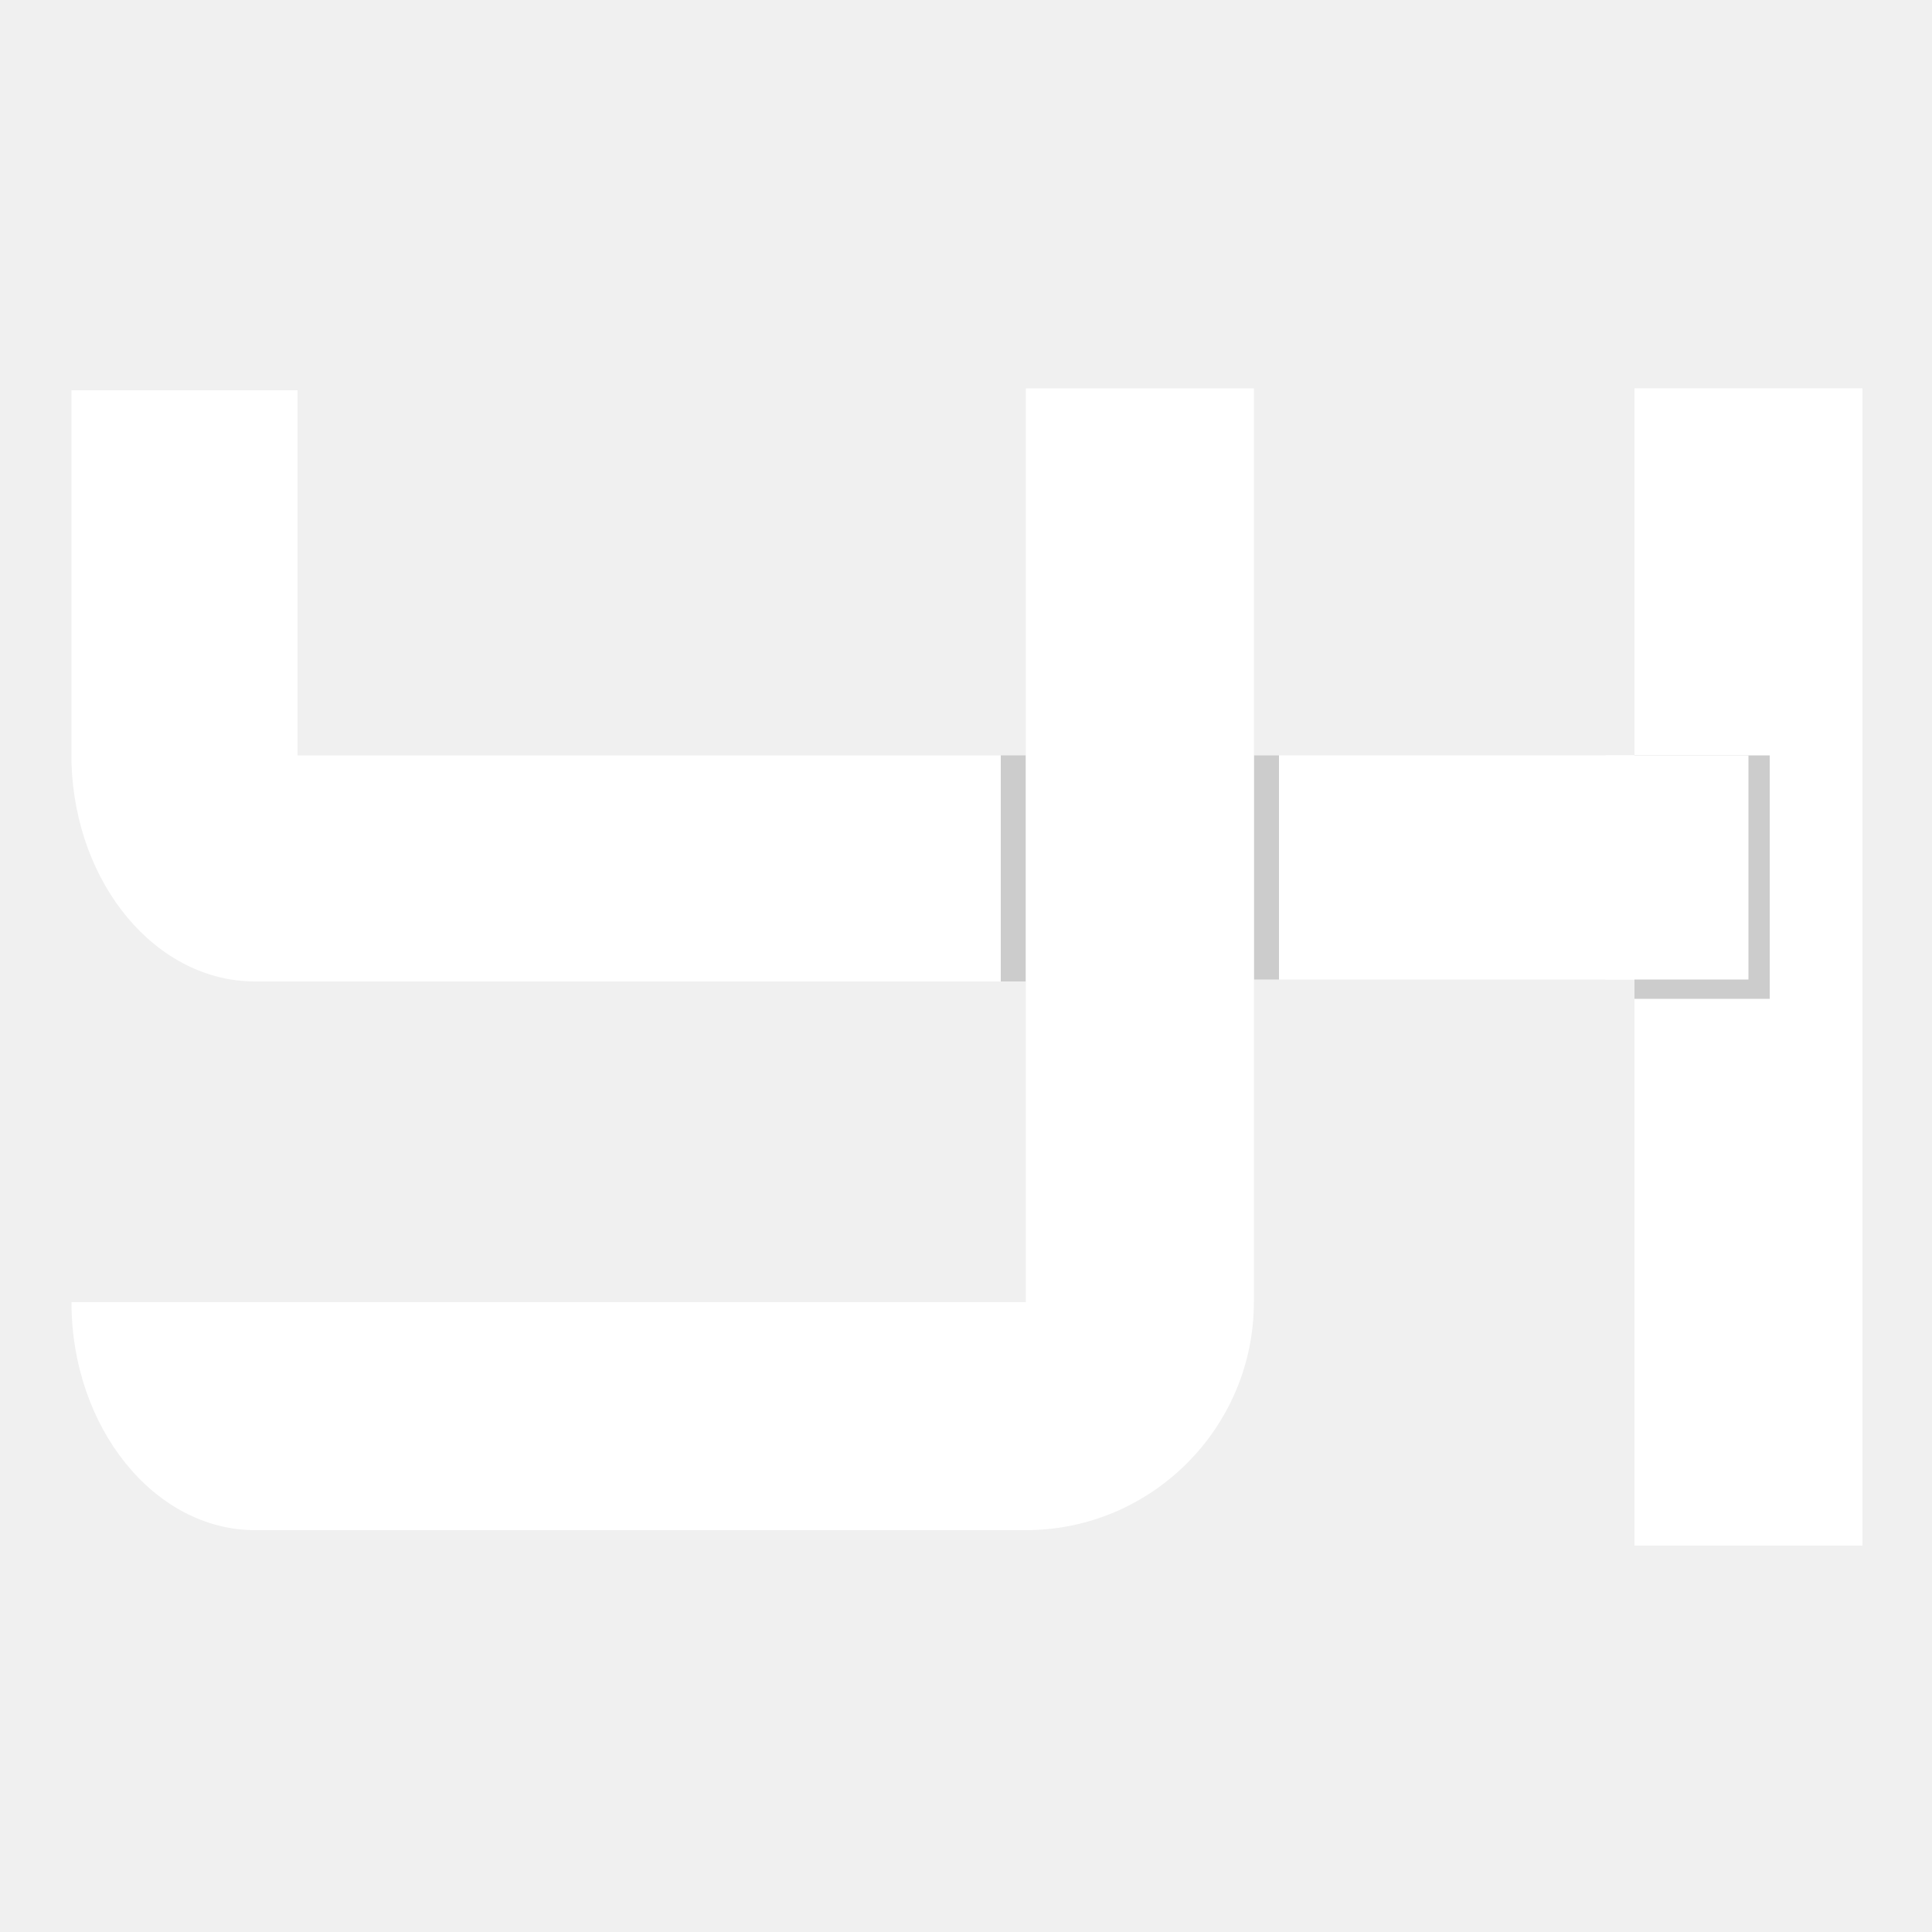
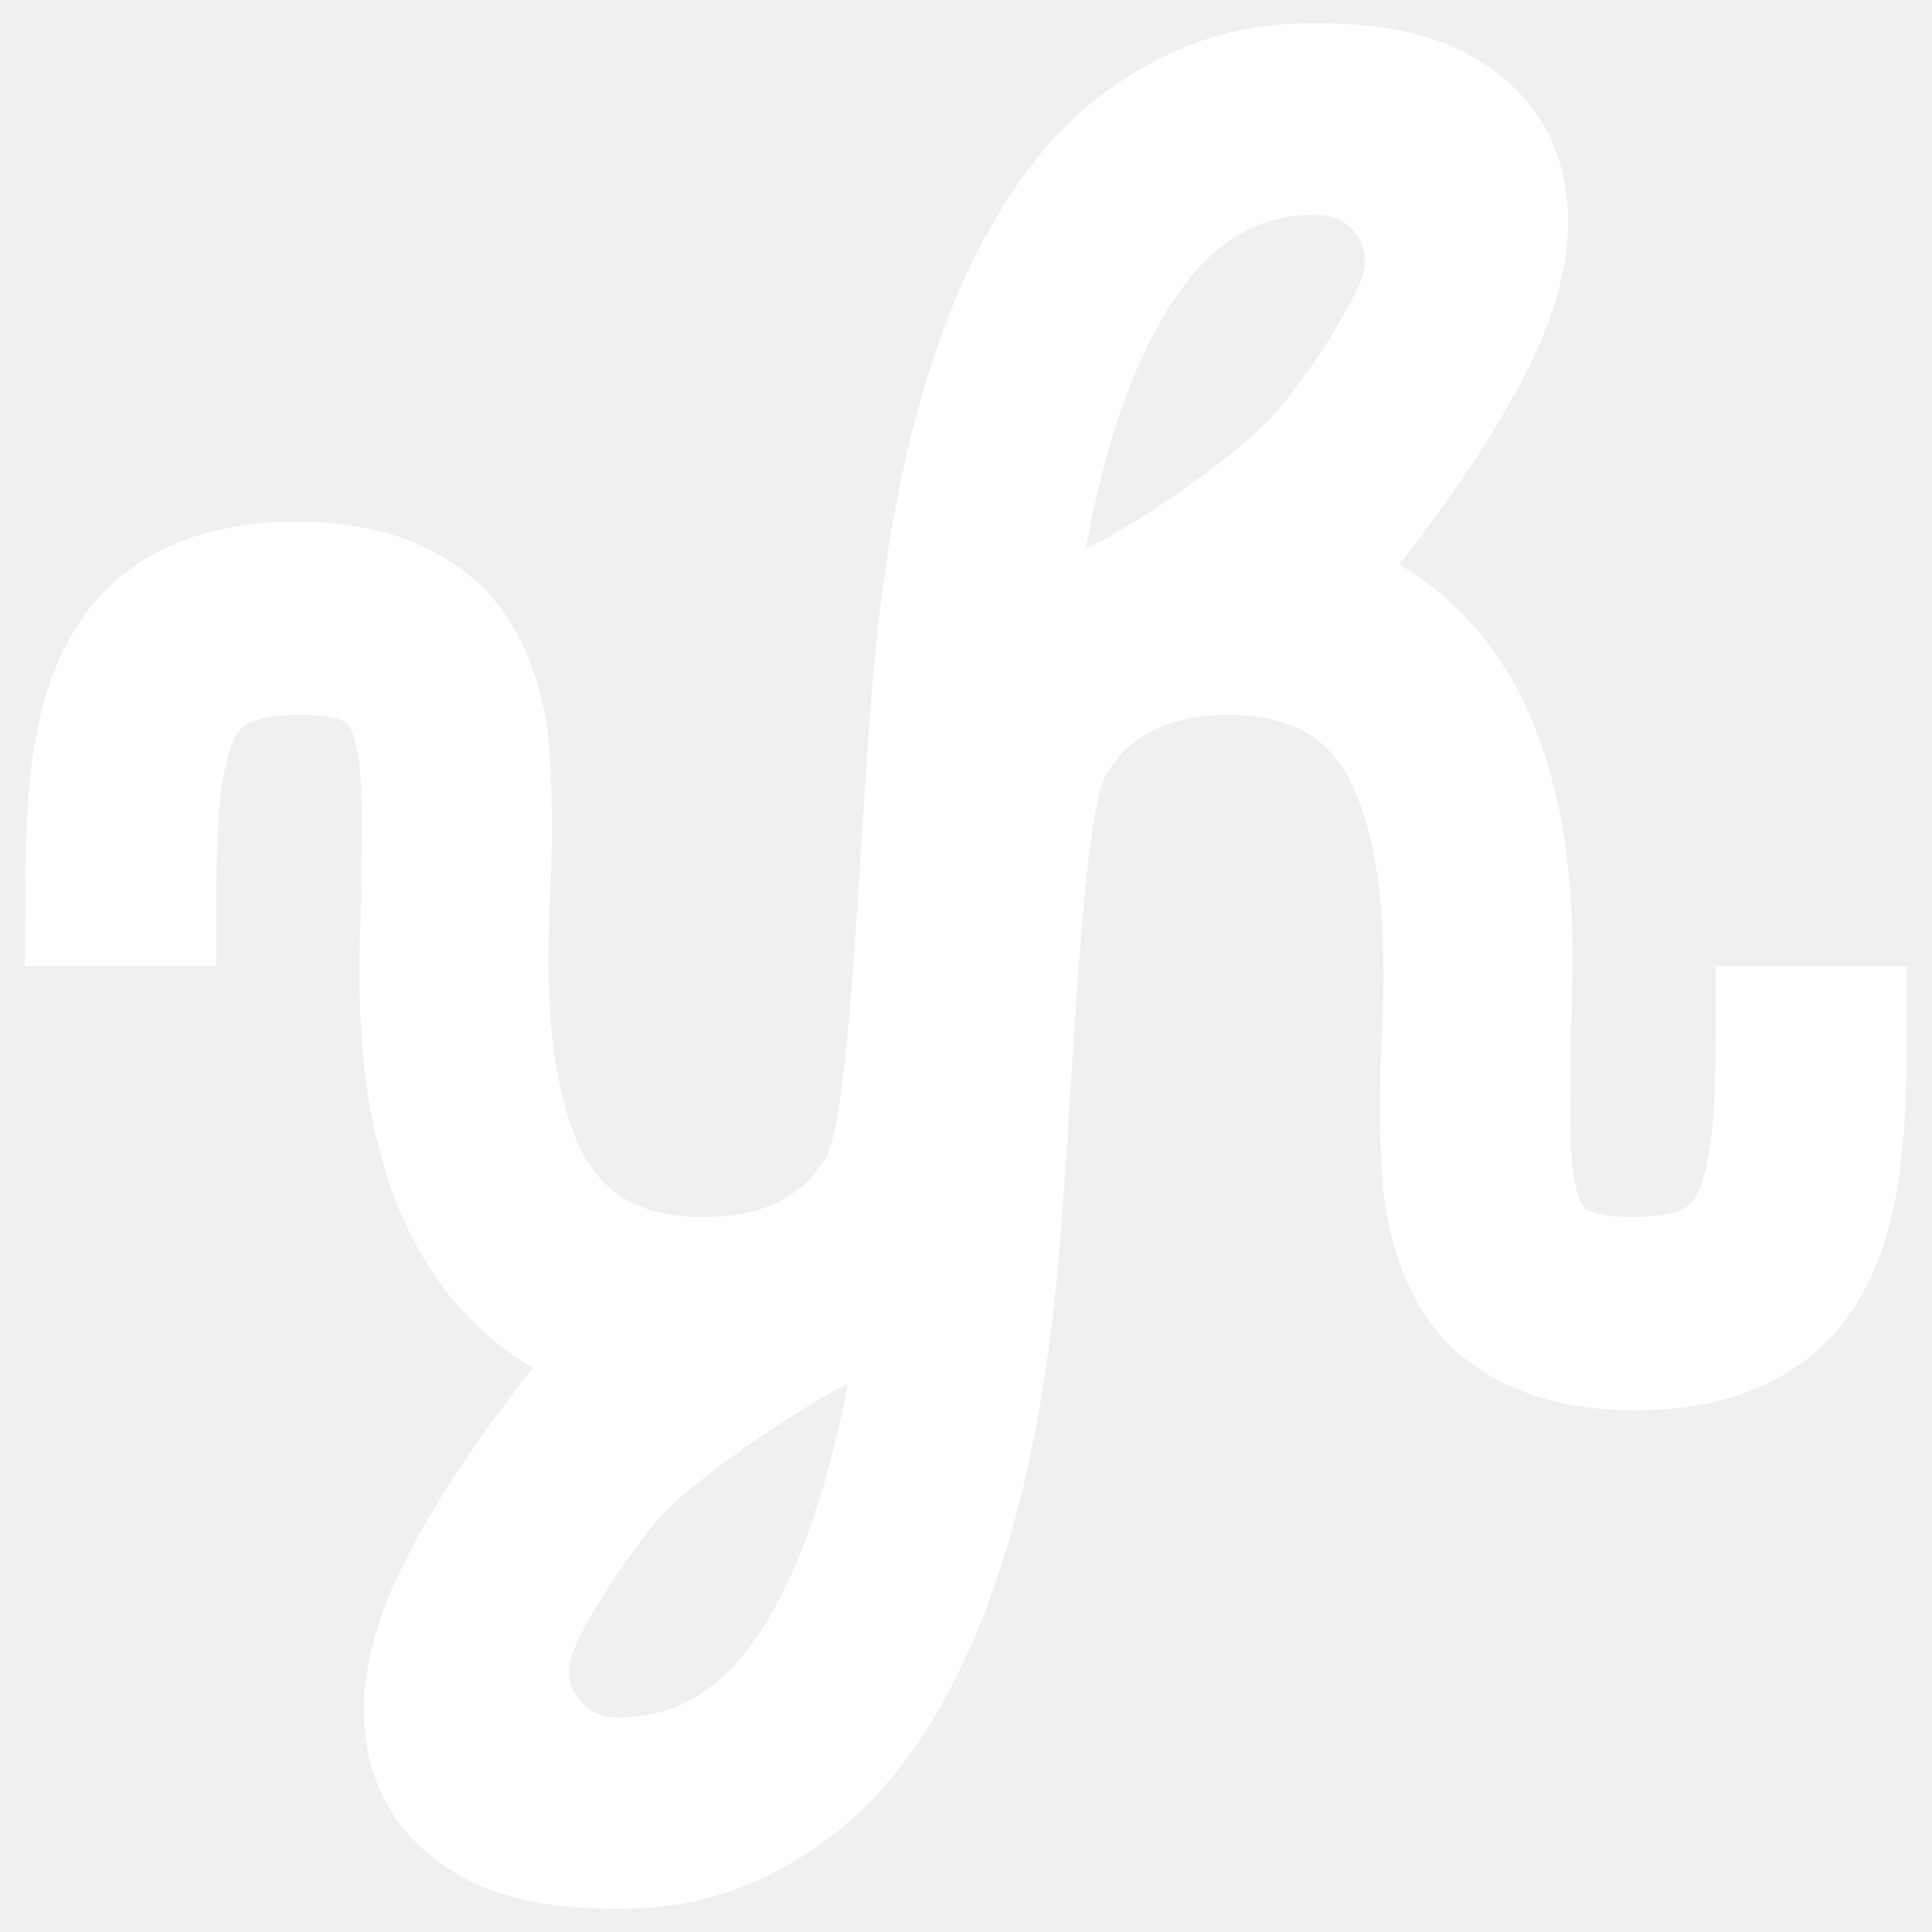
<svg xmlns="http://www.w3.org/2000/svg" version="1.1" id="Camada_1" x="0px" y="0px" viewBox="0 0 100 100" style="enable-background:new 0 0 100 100;" xml:space="preserve">
  <style type="text/css">
	.st0{fill:#FFFFFF;}
- 	.st1{opacity:0.2;}
</style>
-   <g>
-     <path class="st0" d="M15.4,39.1V20.2H3.7v19.3h0c0.2,6.3,4.4,11.3,9.5,11.3h40.5V39.1H15.4z" />
-     <rect x="59" y="39.1" class="st0" width="25.6" height="11.6" />
-     <rect x="84.6" y="20.1" class="st0" width="11.8" height="59.9" />
-     <polyline class="st1" points="84.6,39.1 84.6,51.7 91.6,51.7 91.6,39.1  " />
-     <polyline class="st1" points="64.9,39.1 64.9,50.7 66.2,50.7 66.2,39.1  " />
-     <polyline class="st1" points="51.8,39.1 51.8,50.8 53.1,50.8 53.1,39.1  " />
-     <line class="st1" x1="66.2" y1="50.7" x2="66.2" y2="39.1" />
-     <rect x="83.1" y="39.1" class="st0" width="7.4" height="11.6" />
-     <path class="st0" d="M53.1,20.1v47.3H13.2l0,0l0,0l-9.5,0c0,6.5,4.3,11.8,9.5,11.8h39.9l0,0h0c6.5,0,11.8-5.3,11.8-11.8v0V20.1   H53.1z" />
-   </g>
+   <path class="st0" d="M98.7,52c0-0.6,0-1.3,0-2h-9.9c0,0.7,0,1.4,0,2c0,2.8,0,5.4-0.3,7.4c-0.3,1.9-0.7,2.6-1,2.9  c-0.6,0.6-2.1,0.7-3,0.7c-1.6,0-2.4-0.3-2.5-0.5c-0.1-0.1-0.4-0.5-0.6-2c-0.2-1.7-0.1-3.9-0.1-6.3c0-1.4,0.1-2.8,0.1-4.3  c0-2.9-0.2-5.6-0.7-8c-0.6-2.8-1.5-5.3-2.8-7.3c-1.1-1.8-2.9-3.9-5.5-5.4c0.8-0.9,1.5-2,2.3-3c2.2-3.1,3.9-5.9,5-8.4  c1.7-4,1.9-7.4,0.7-10.3c-0.9-2.2-2.7-3.9-5-5c-2-0.9-4.4-1.3-7.4-1.3c-2.7,0-5.2,0.5-7.5,1.6c-2.1,1-4.1,2.4-5.8,4.2  c-5,5.4-8.2,14.4-9.4,26.8c-0.8,8.2-1.2,24-2.6,26.2c-0.9,1.4-2.5,3-6.3,3c-3.7,0-5.2-1.6-6-2.9c-1.3-2.2-2-5.7-2-10.1  c0-1.3,0-2.7,0.1-4c0.1-2.7,0.1-5.3-0.1-7.7c-0.4-3.3-1.5-5.9-3.3-7.8c-1.2-1.2-2.7-2.1-4.4-2.7c-1.5-0.5-3.3-0.8-5.3-0.8  c-4.3,0-7.6,1.2-10,3.6C1.3,34.9,1.3,41.3,1.3,48c0,0.6,0,1.3,0,2h9.9c0-0.7,0-1.4,0-2c0-2.8,0-5.4,0.3-7.4c0.3-1.9,0.7-2.6,1-2.9  c0.6-0.6,2.1-0.7,3-0.7c1.6,0,2.4,0.3,2.5,0.5c0.1,0.1,0.4,0.5,0.6,2c0.2,1.7,0.1,3.9,0.1,6.3c0,1.4-0.1,2.8-0.1,4.3  c0,2.9,0.2,5.6,0.7,8c0.6,2.8,1.5,5.3,2.8,7.3c1.1,1.8,2.9,3.9,5.5,5.4c-0.8,0.9-1.5,2-2.3,3c-2.2,3.1-3.9,5.9-5,8.4  c-1.7,4-1.9,7.4-0.7,10.3c0.9,2.2,2.7,3.9,5,5c2,0.9,4.4,1.3,7.4,1.3c2.7,0,5.2-0.5,7.5-1.6c2.1-1,4.1-2.4,5.8-4.2  c5-5.4,8.2-14.4,9.4-26.8c0.8-8.2,1.2-24,2.6-26.2c0.9-1.4,2.5-3,6.3-3c3.7,0,5.2,1.6,6,2.9c1.3,2.2,2,5.7,2,10.1c0,1.3,0,2.7-0.1,4  c-0.1,2.7-0.1,5.3,0.1,7.7c0.4,3.3,1.5,5.9,3.3,7.8c1.2,1.2,2.7,2.1,4.4,2.7c1.5,0.5,3.3,0.8,5.3,0.8c4.3,0,7.6-1.2,10-3.6  C98.7,65.1,98.7,58.7,98.7,52z M38,86.2c-1.7,1.8-3.6,2.7-6,2.7c-1.9,0-3.1-1.8-2.3-3.5c0.8-1.8,2.1-3.9,3.9-6.2  c1.9-2.6,8.8-6.9,10.3-7.6C42.6,78.3,40.6,83.4,38,86.2z M56.2,28.4c1.2-6.7,3.3-11.8,5.9-14.6c1.7-1.8,3.6-2.7,6-2.7  c1.9,0,3.1,1.8,2.3,3.5c-0.8,1.8-2.1,3.9-3.9,6.2C64.5,23.5,57.7,27.8,56.2,28.4z" />
</svg>
